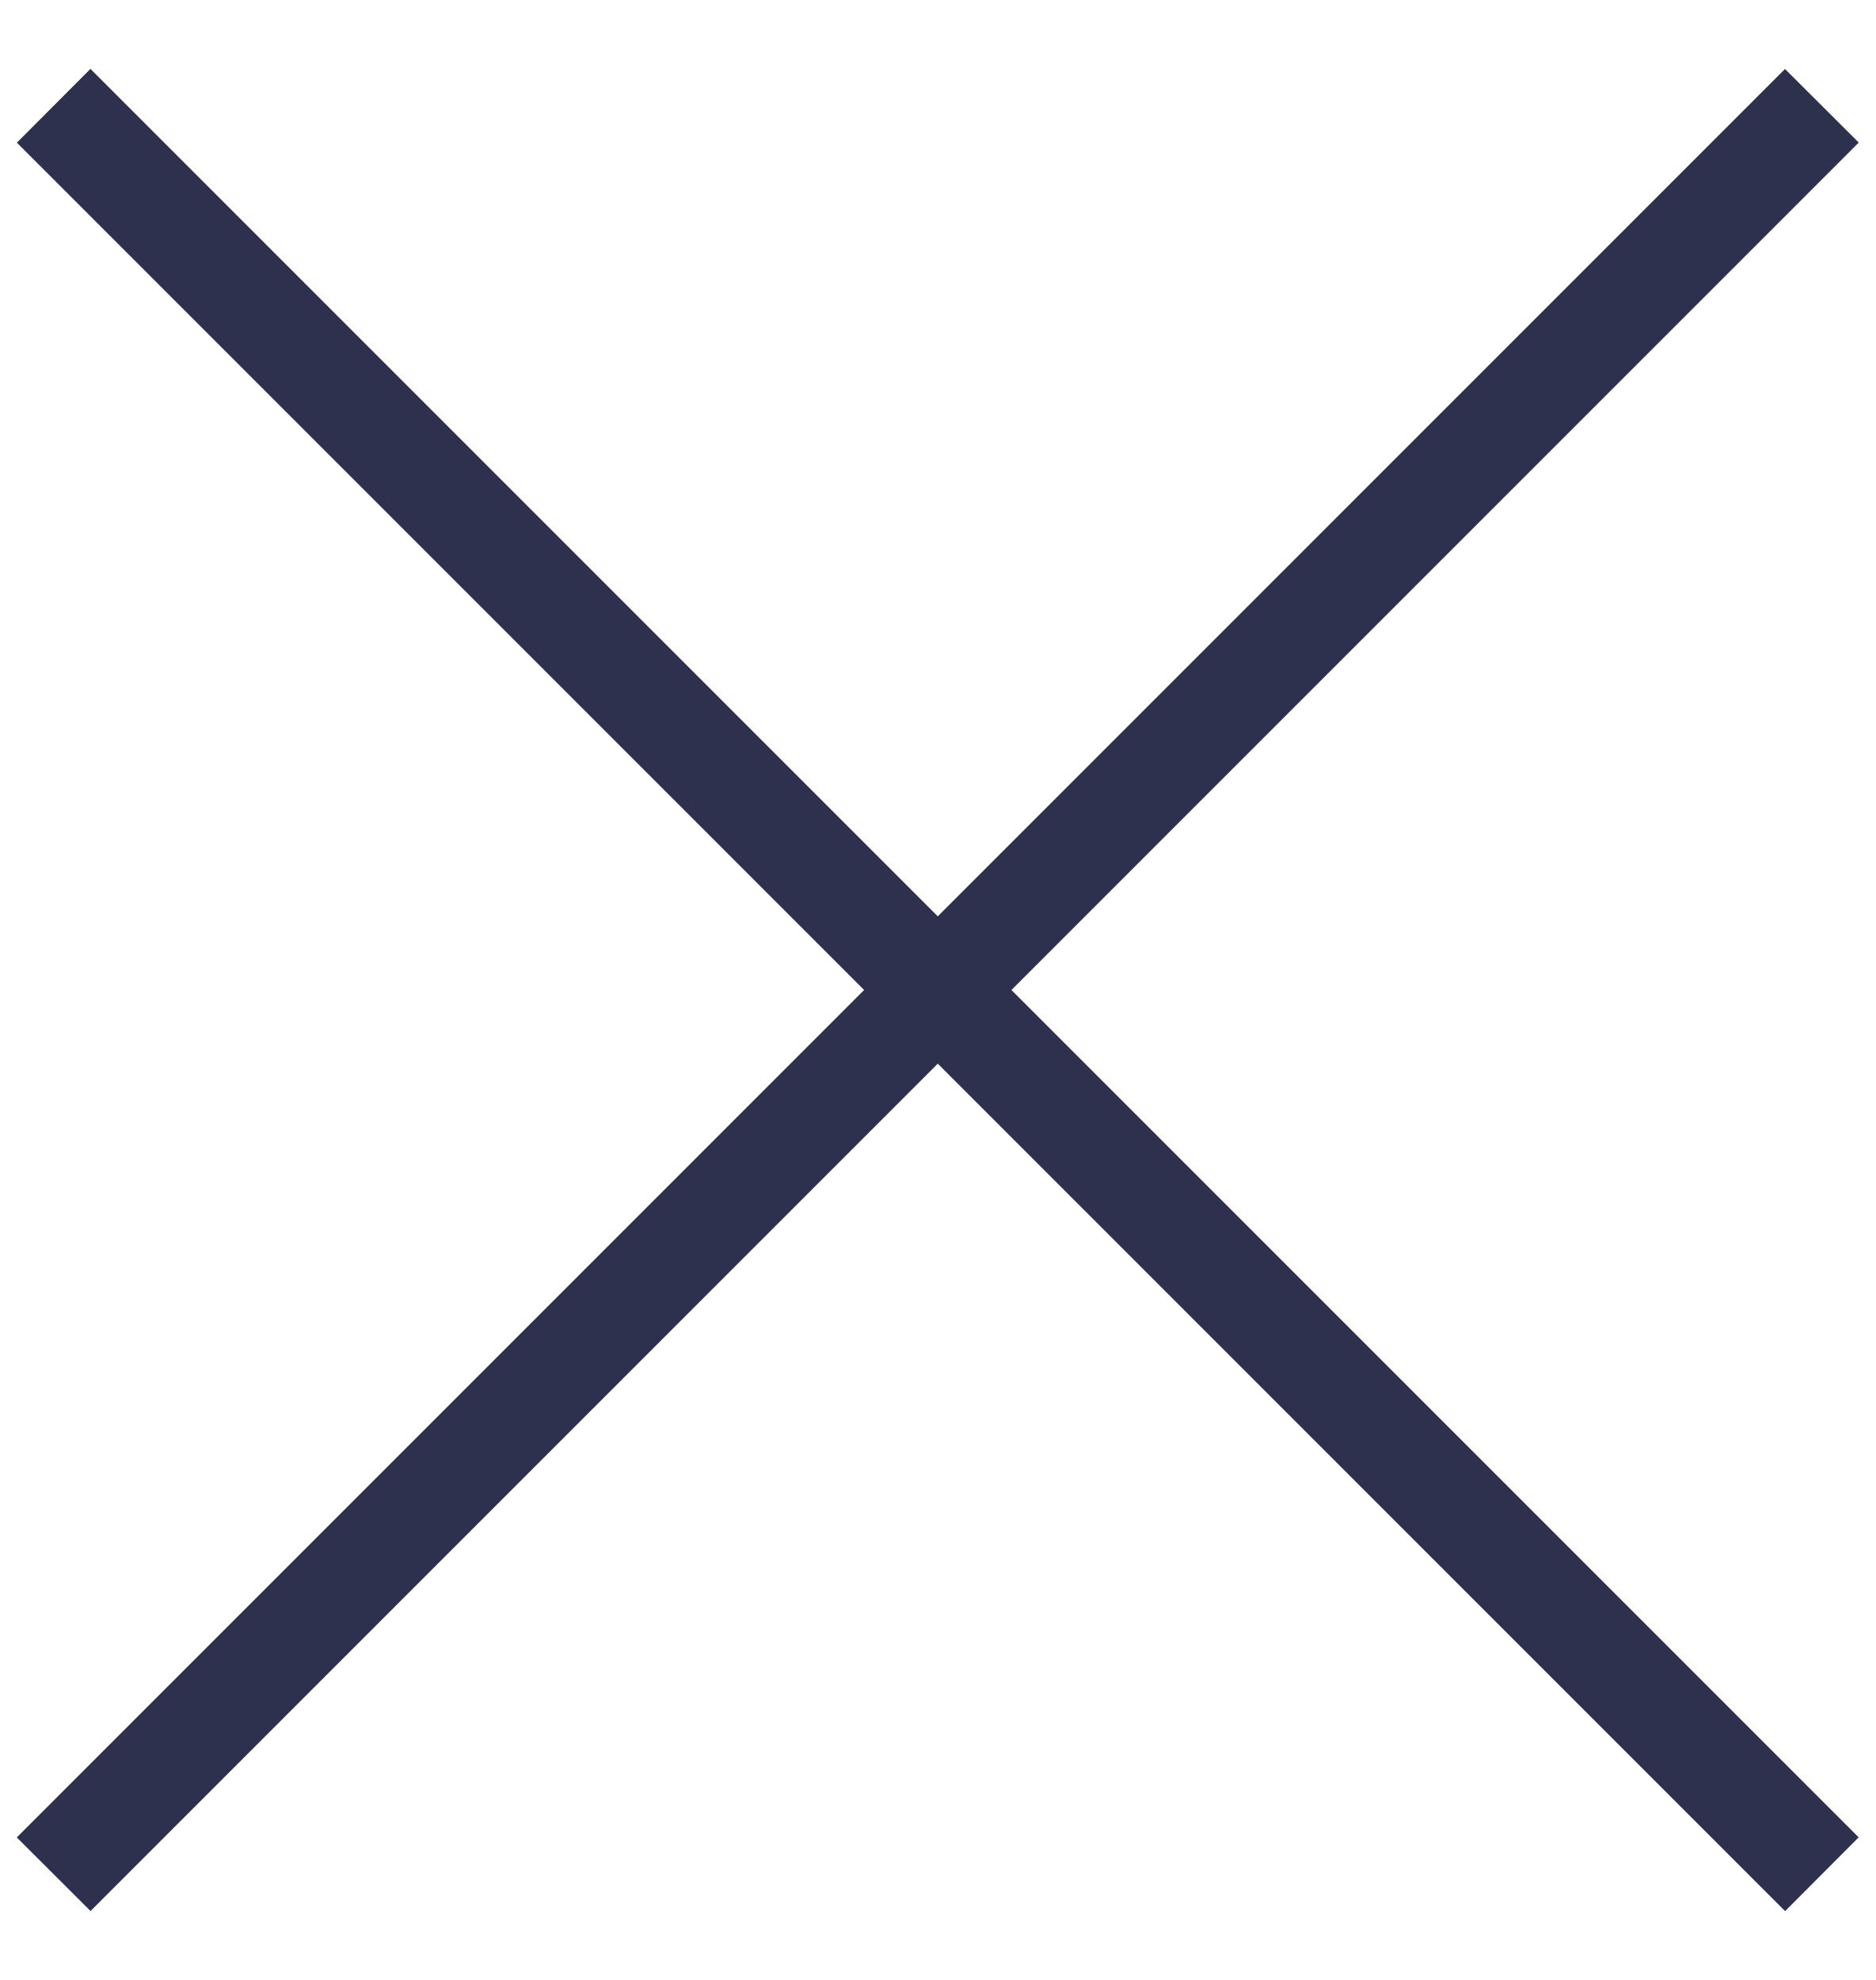
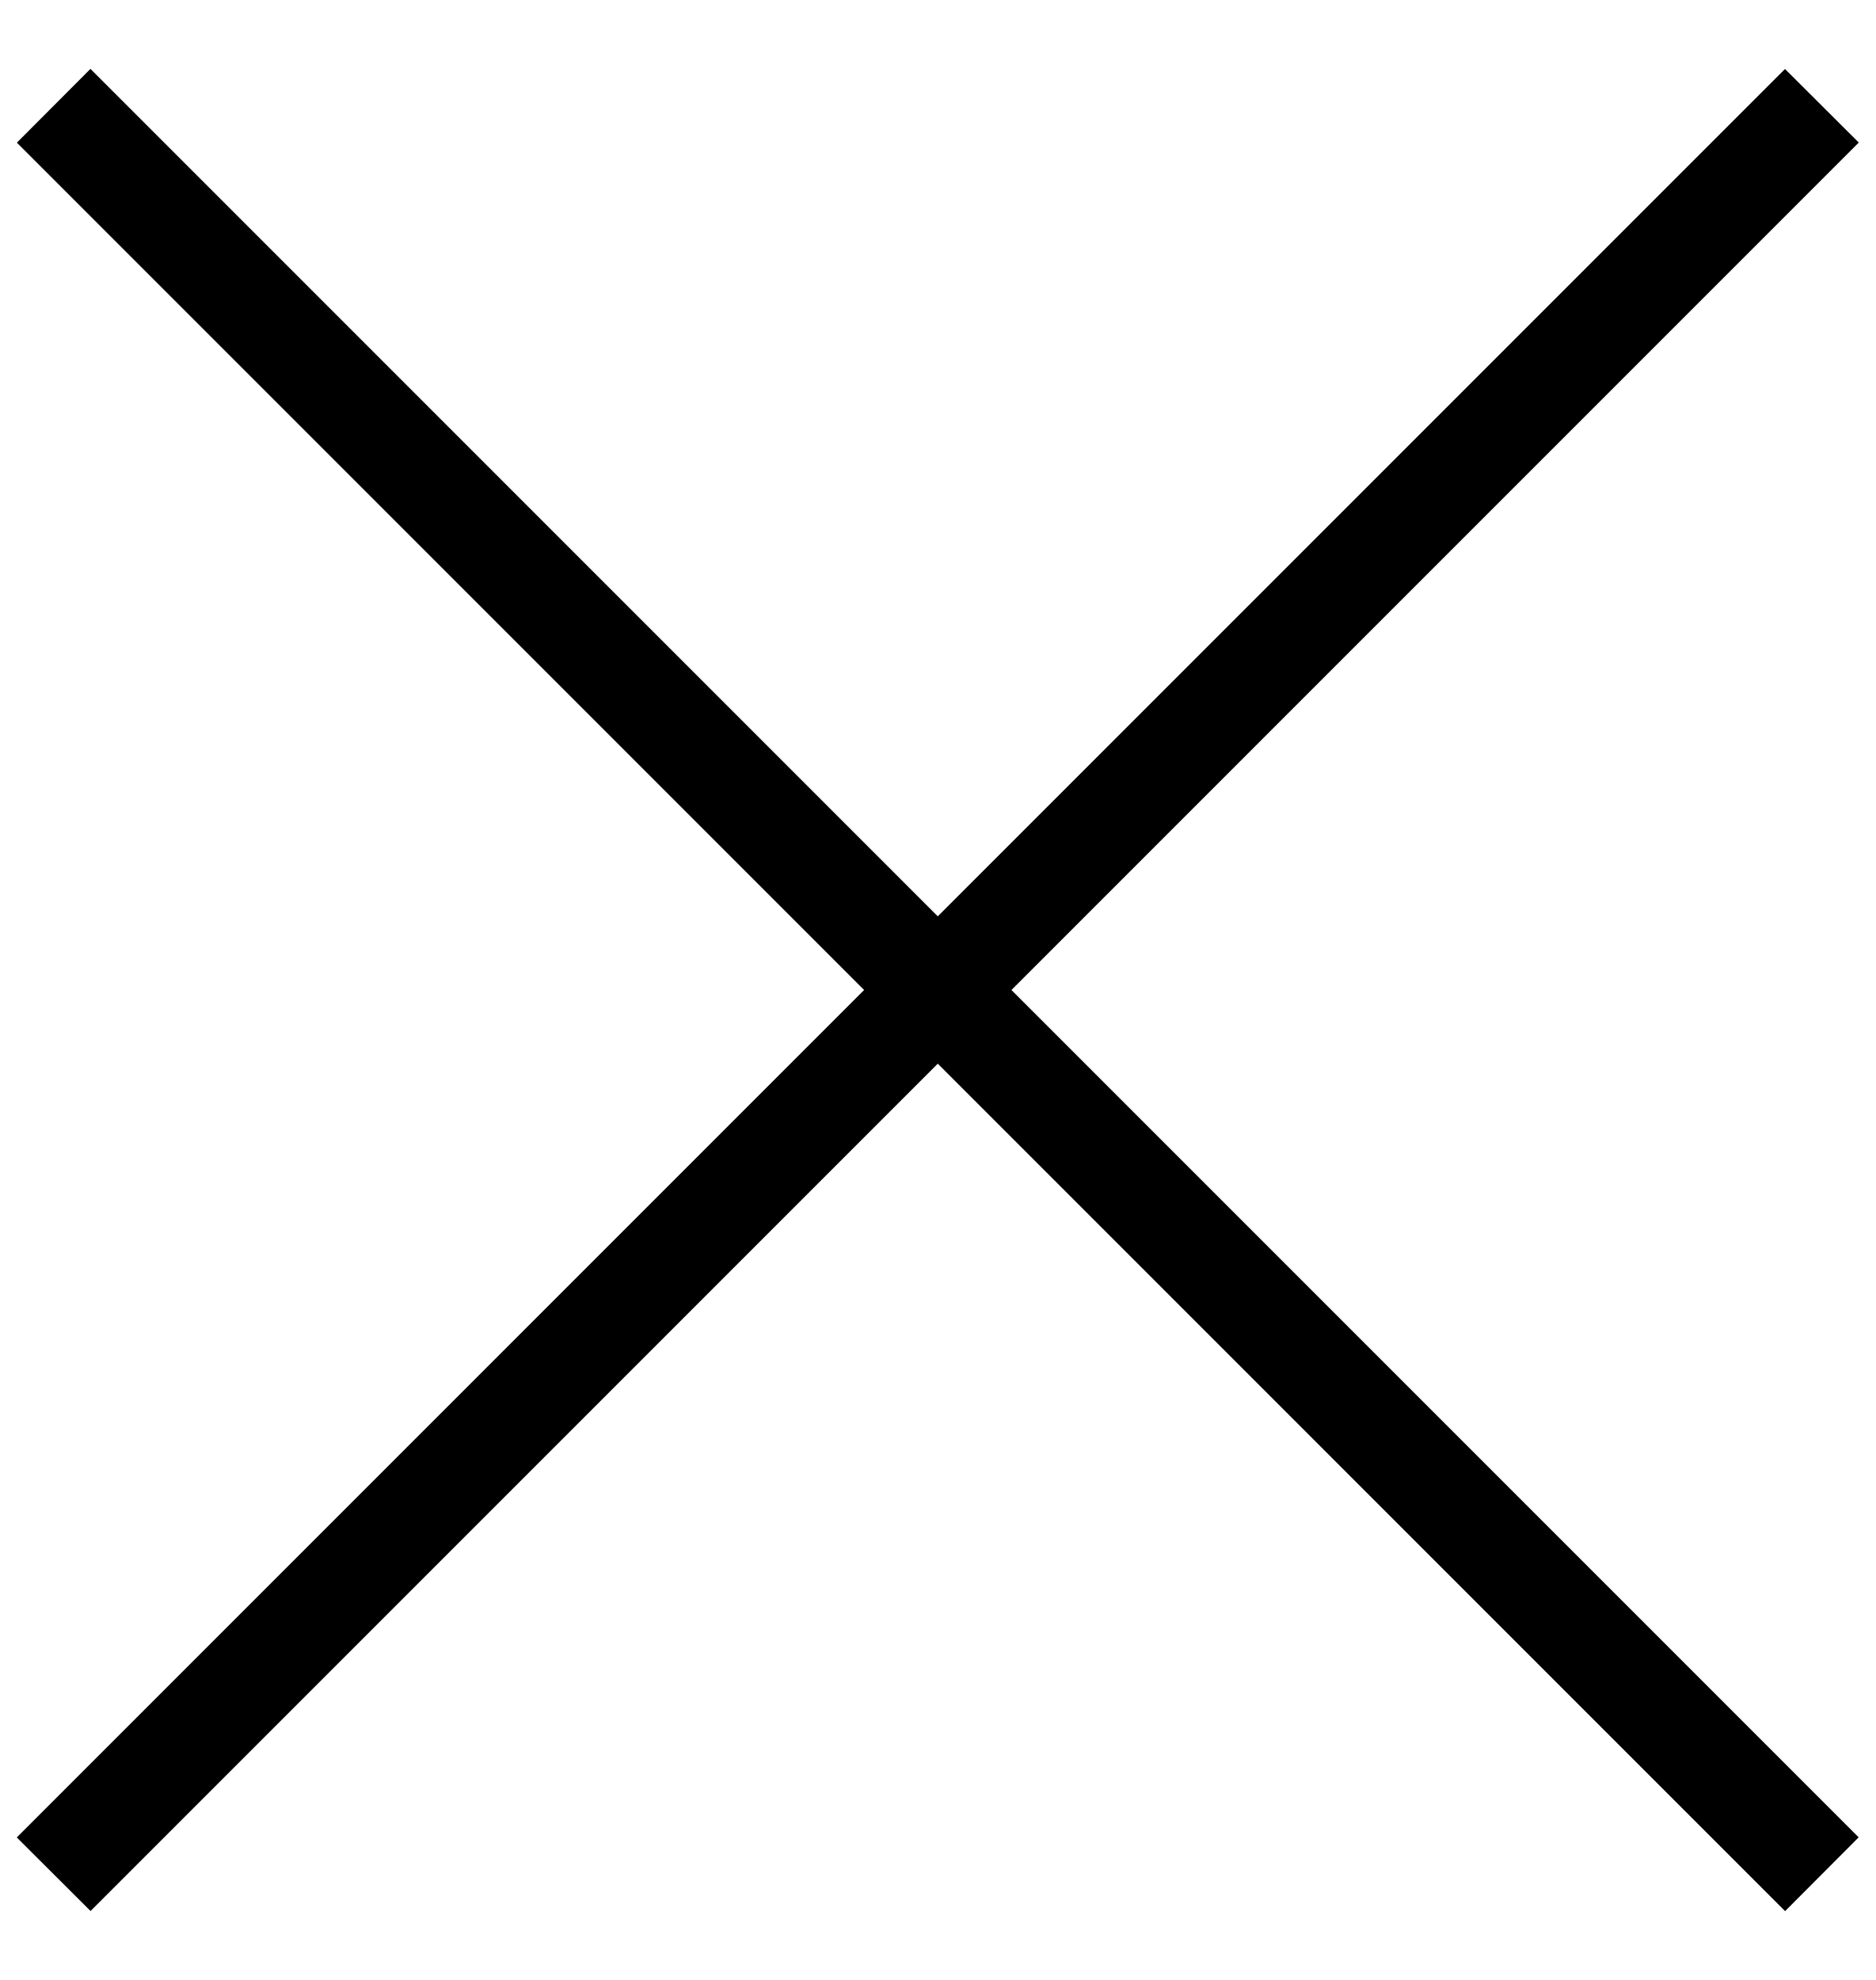
<svg xmlns="http://www.w3.org/2000/svg" width="18" height="19">
-   <g fill="#2D314D" fill-rule="evenodd">
+   <g fill="#000" fill-rule="evenodd">
    <path d="M.868.661l16.97 16.97-.706.708L.162 1.369z" />
    <path d="M.161 17.632L17.131.662l.708.706-16.97 16.97z" />
  </g>
</svg>
